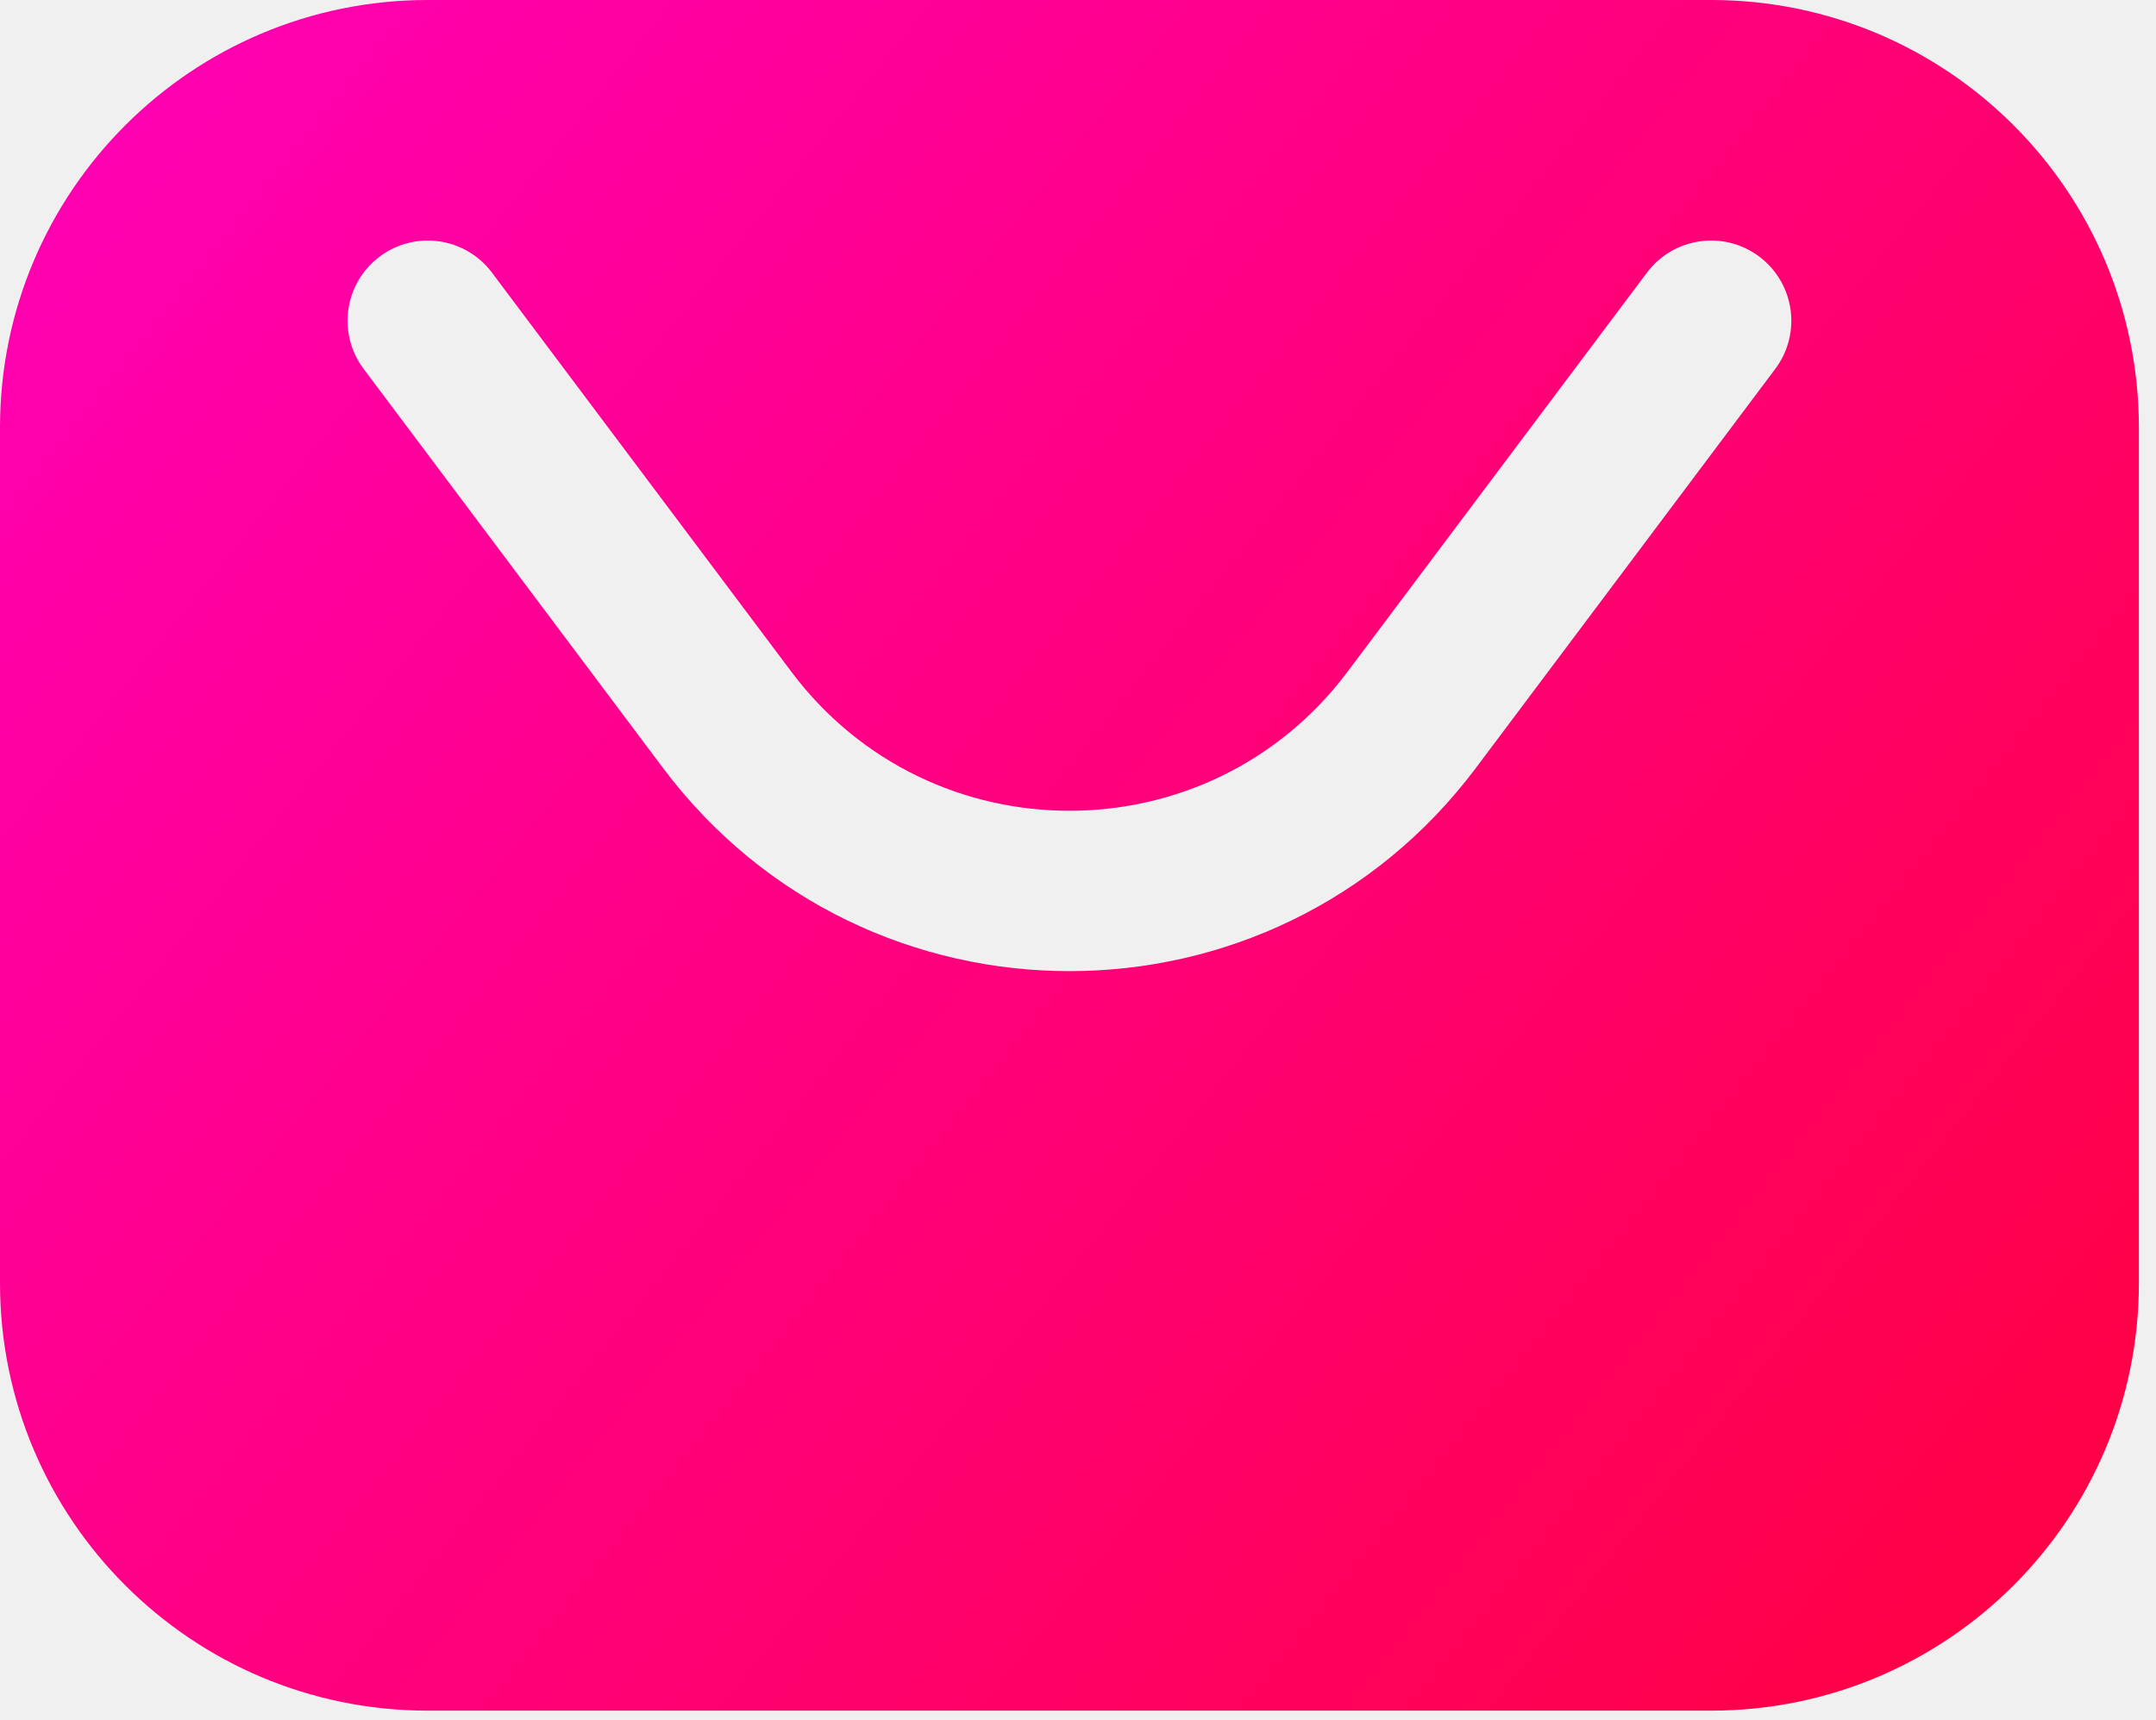
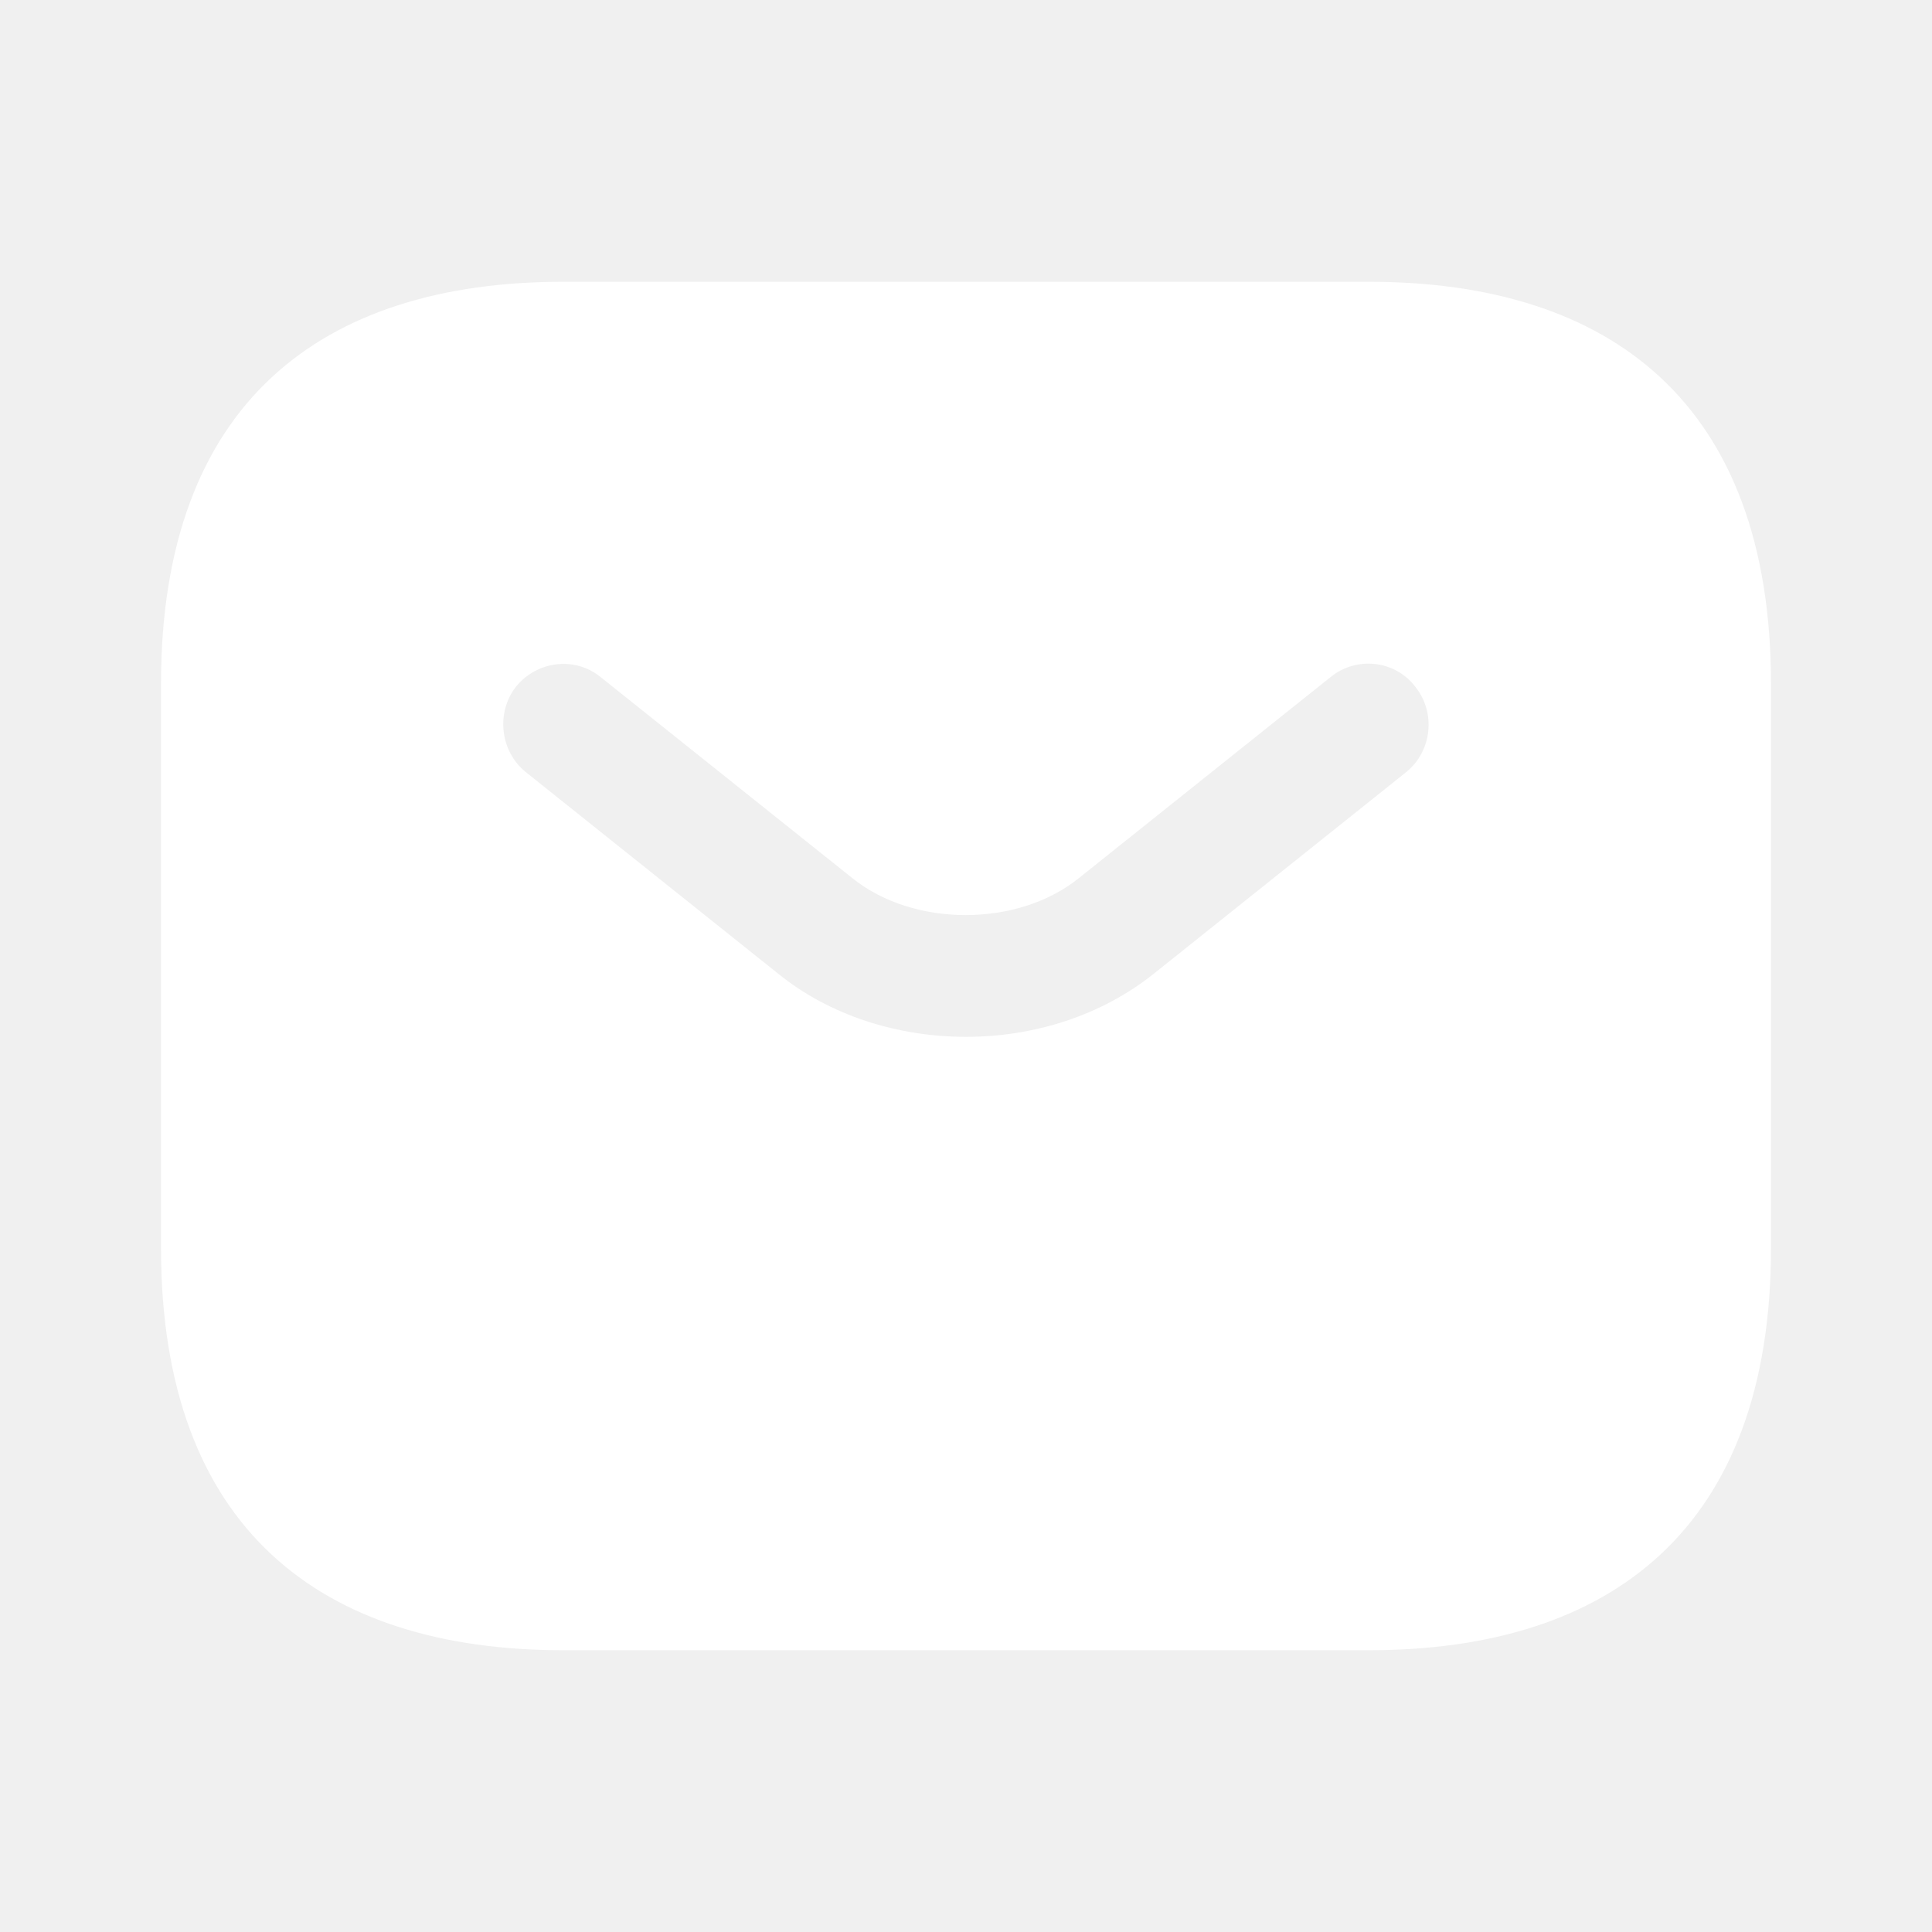
- <svg xmlns="http://www.w3.org/2000/svg" width="84" height="67" viewBox="0 0 84 67" fill="none">
-   <path fill-rule="evenodd" clip-rule="evenodd" d="M16.667 0H66.667C75.871 0 83.333 7.462 83.333 16.667V50C83.333 59.205 75.871 66.667 66.667 66.667H16.667C7.462 66.667 0 59.205 0 50V16.667C0 7.462 7.462 0 16.667 0ZM19.167 10.625C18.131 9.244 16.172 8.964 14.792 10C13.411 11.036 13.131 12.994 14.167 14.375L25.833 29.931C33.75 40.486 49.583 40.486 57.5 29.931L69.167 14.375C70.202 12.994 69.922 11.036 68.542 10C67.161 8.964 65.202 9.244 64.167 10.625L52.5 26.181C47.083 33.403 36.25 33.403 30.833 26.181L19.167 10.625Z" fill="url(#paint0_linear_1_10)" />
-   <defs>
-     <linearGradient id="paint0_linear_1_10" x1="0" y1="0" x2="83.333" y2="66.667" gradientUnits="userSpaceOnUse">
-       <stop stop-color="#FF00B8" />
-       <stop offset="1" stop-color="#FF013E" />
-     </linearGradient>
-   </defs>
+ <svg xmlns="http://www.w3.org/2000/svg" width="24" height="24" viewBox="0 0 24 24" fill="none">
+   <path d="M17 3.5H7C4 3.5 2 5 2 8.5V15.5C2 19 4 20.5 7 20.5H17C20 20.5 22 19 22 15.5V8.5C22 5 20 3.5 17 3.5ZM17.47 9.59L14.34 12.09C13.68 12.62 12.84 12.88 12 12.88C11.16 12.88 10.31 12.62 9.66 12.09L6.53 9.59C6.21 9.33 6.16 8.85 6.41 8.53C6.67 8.21 7.14 8.15 7.46 8.41L10.59 10.91C11.35 11.52 12.64 11.52 13.4 10.91L16.53 8.41C16.85 8.15 17.33 8.2 17.58 8.53C17.84 8.85 17.79 9.33 17.47 9.59Z" fill="white" />
</svg>
